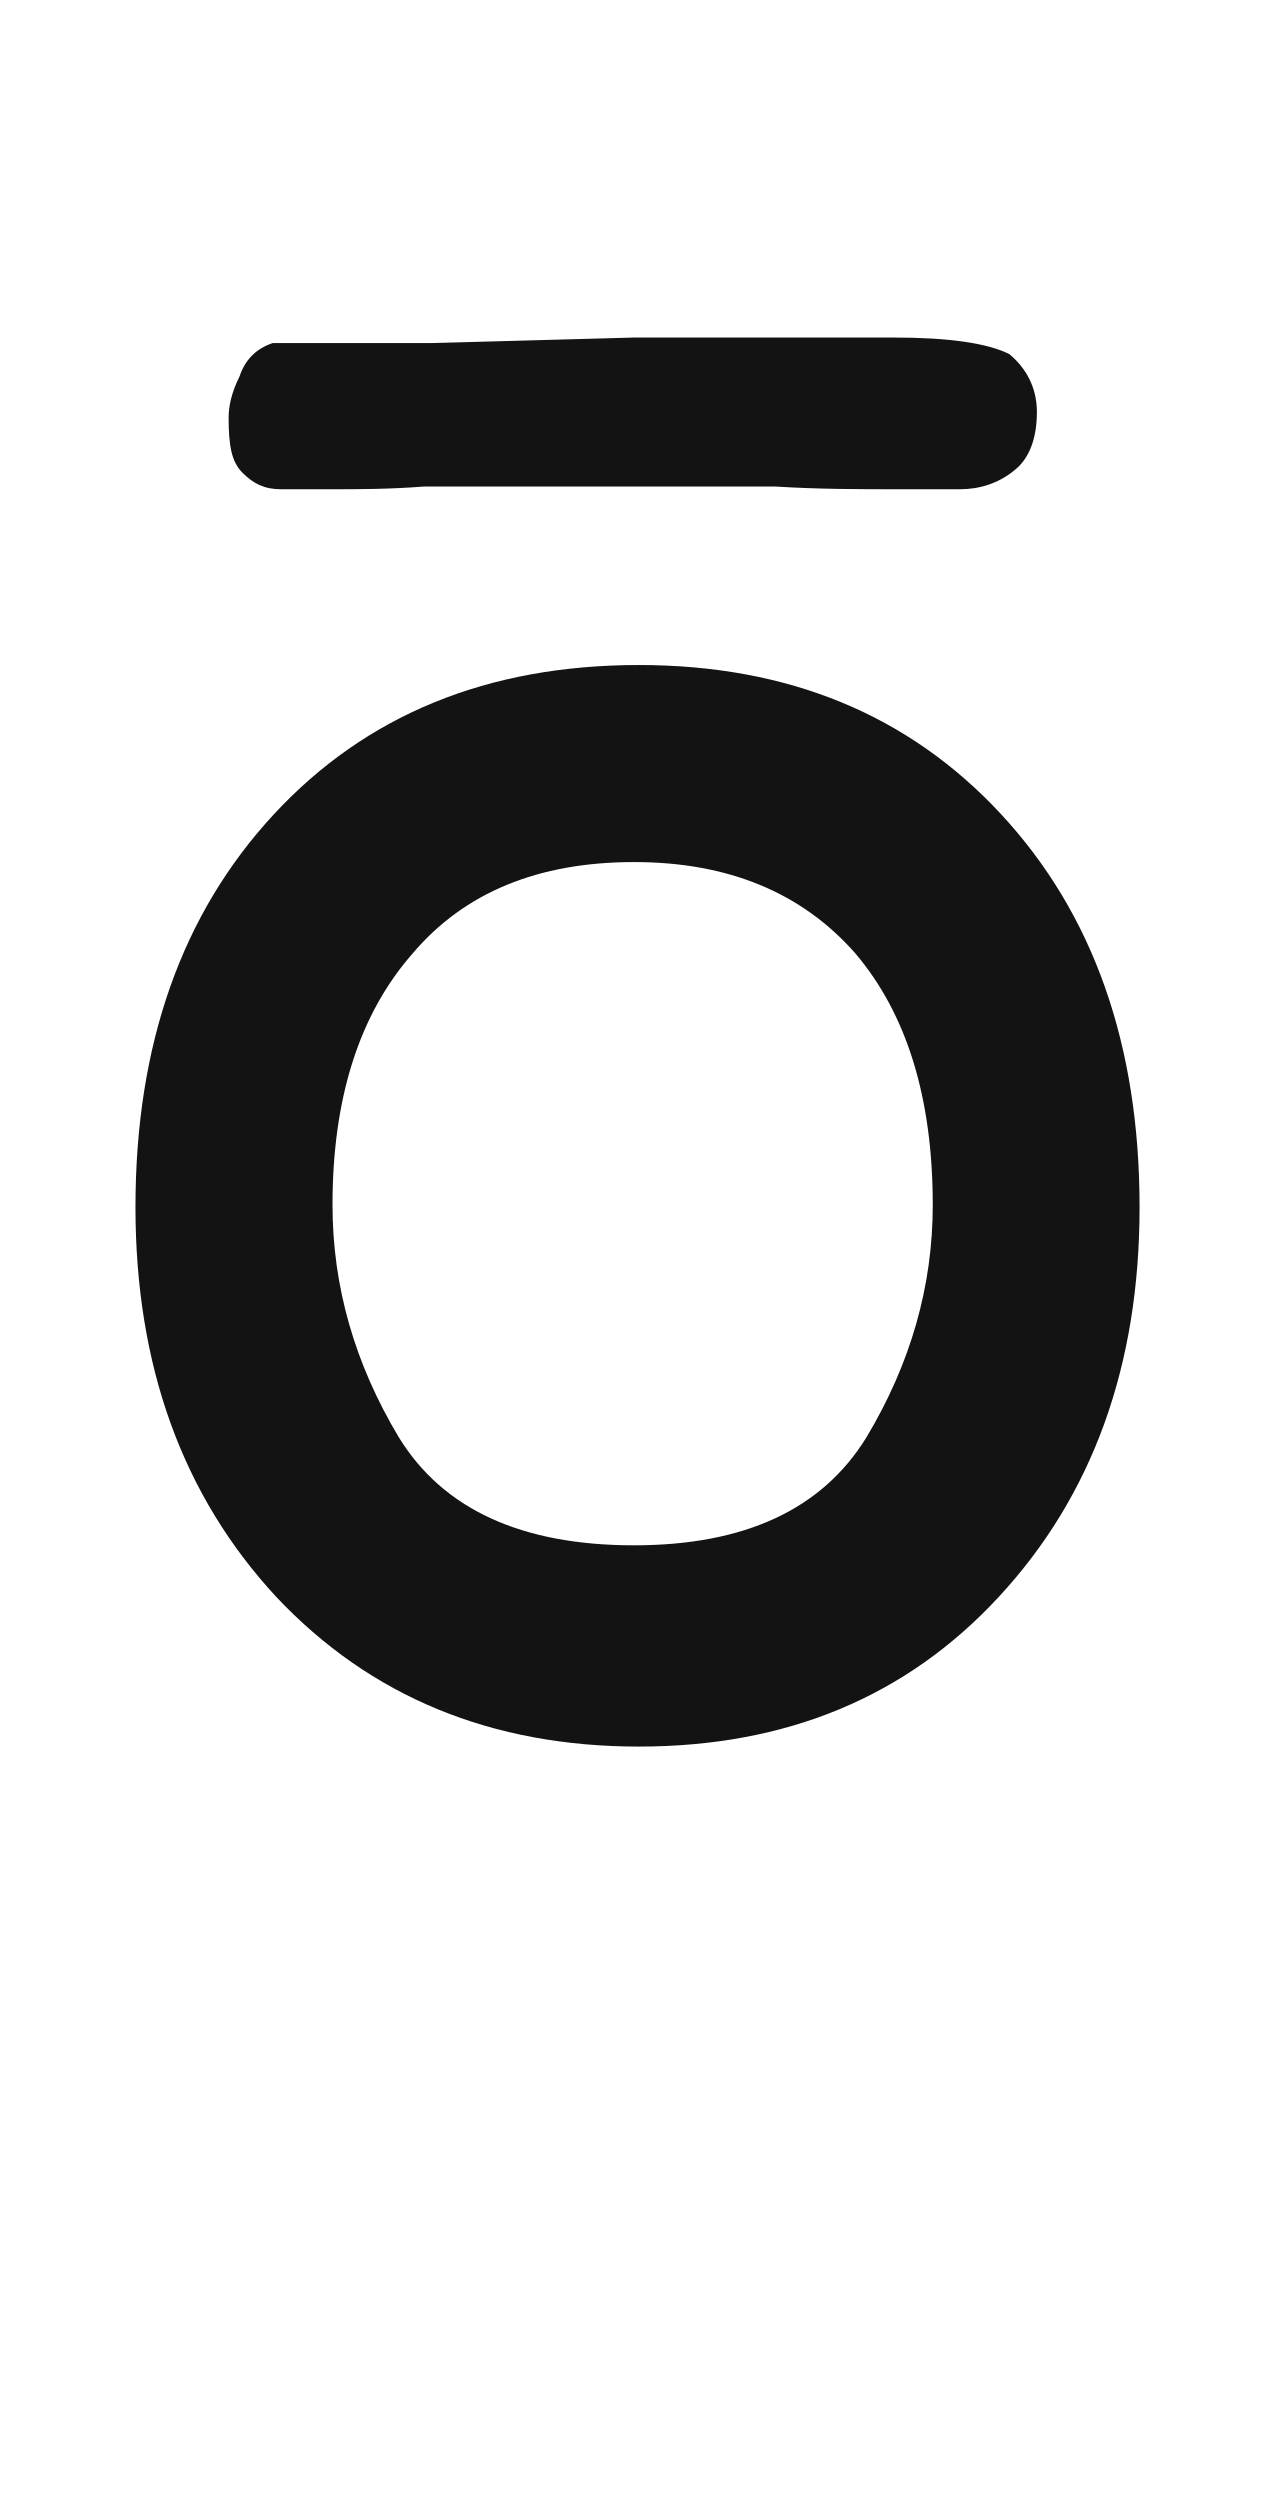
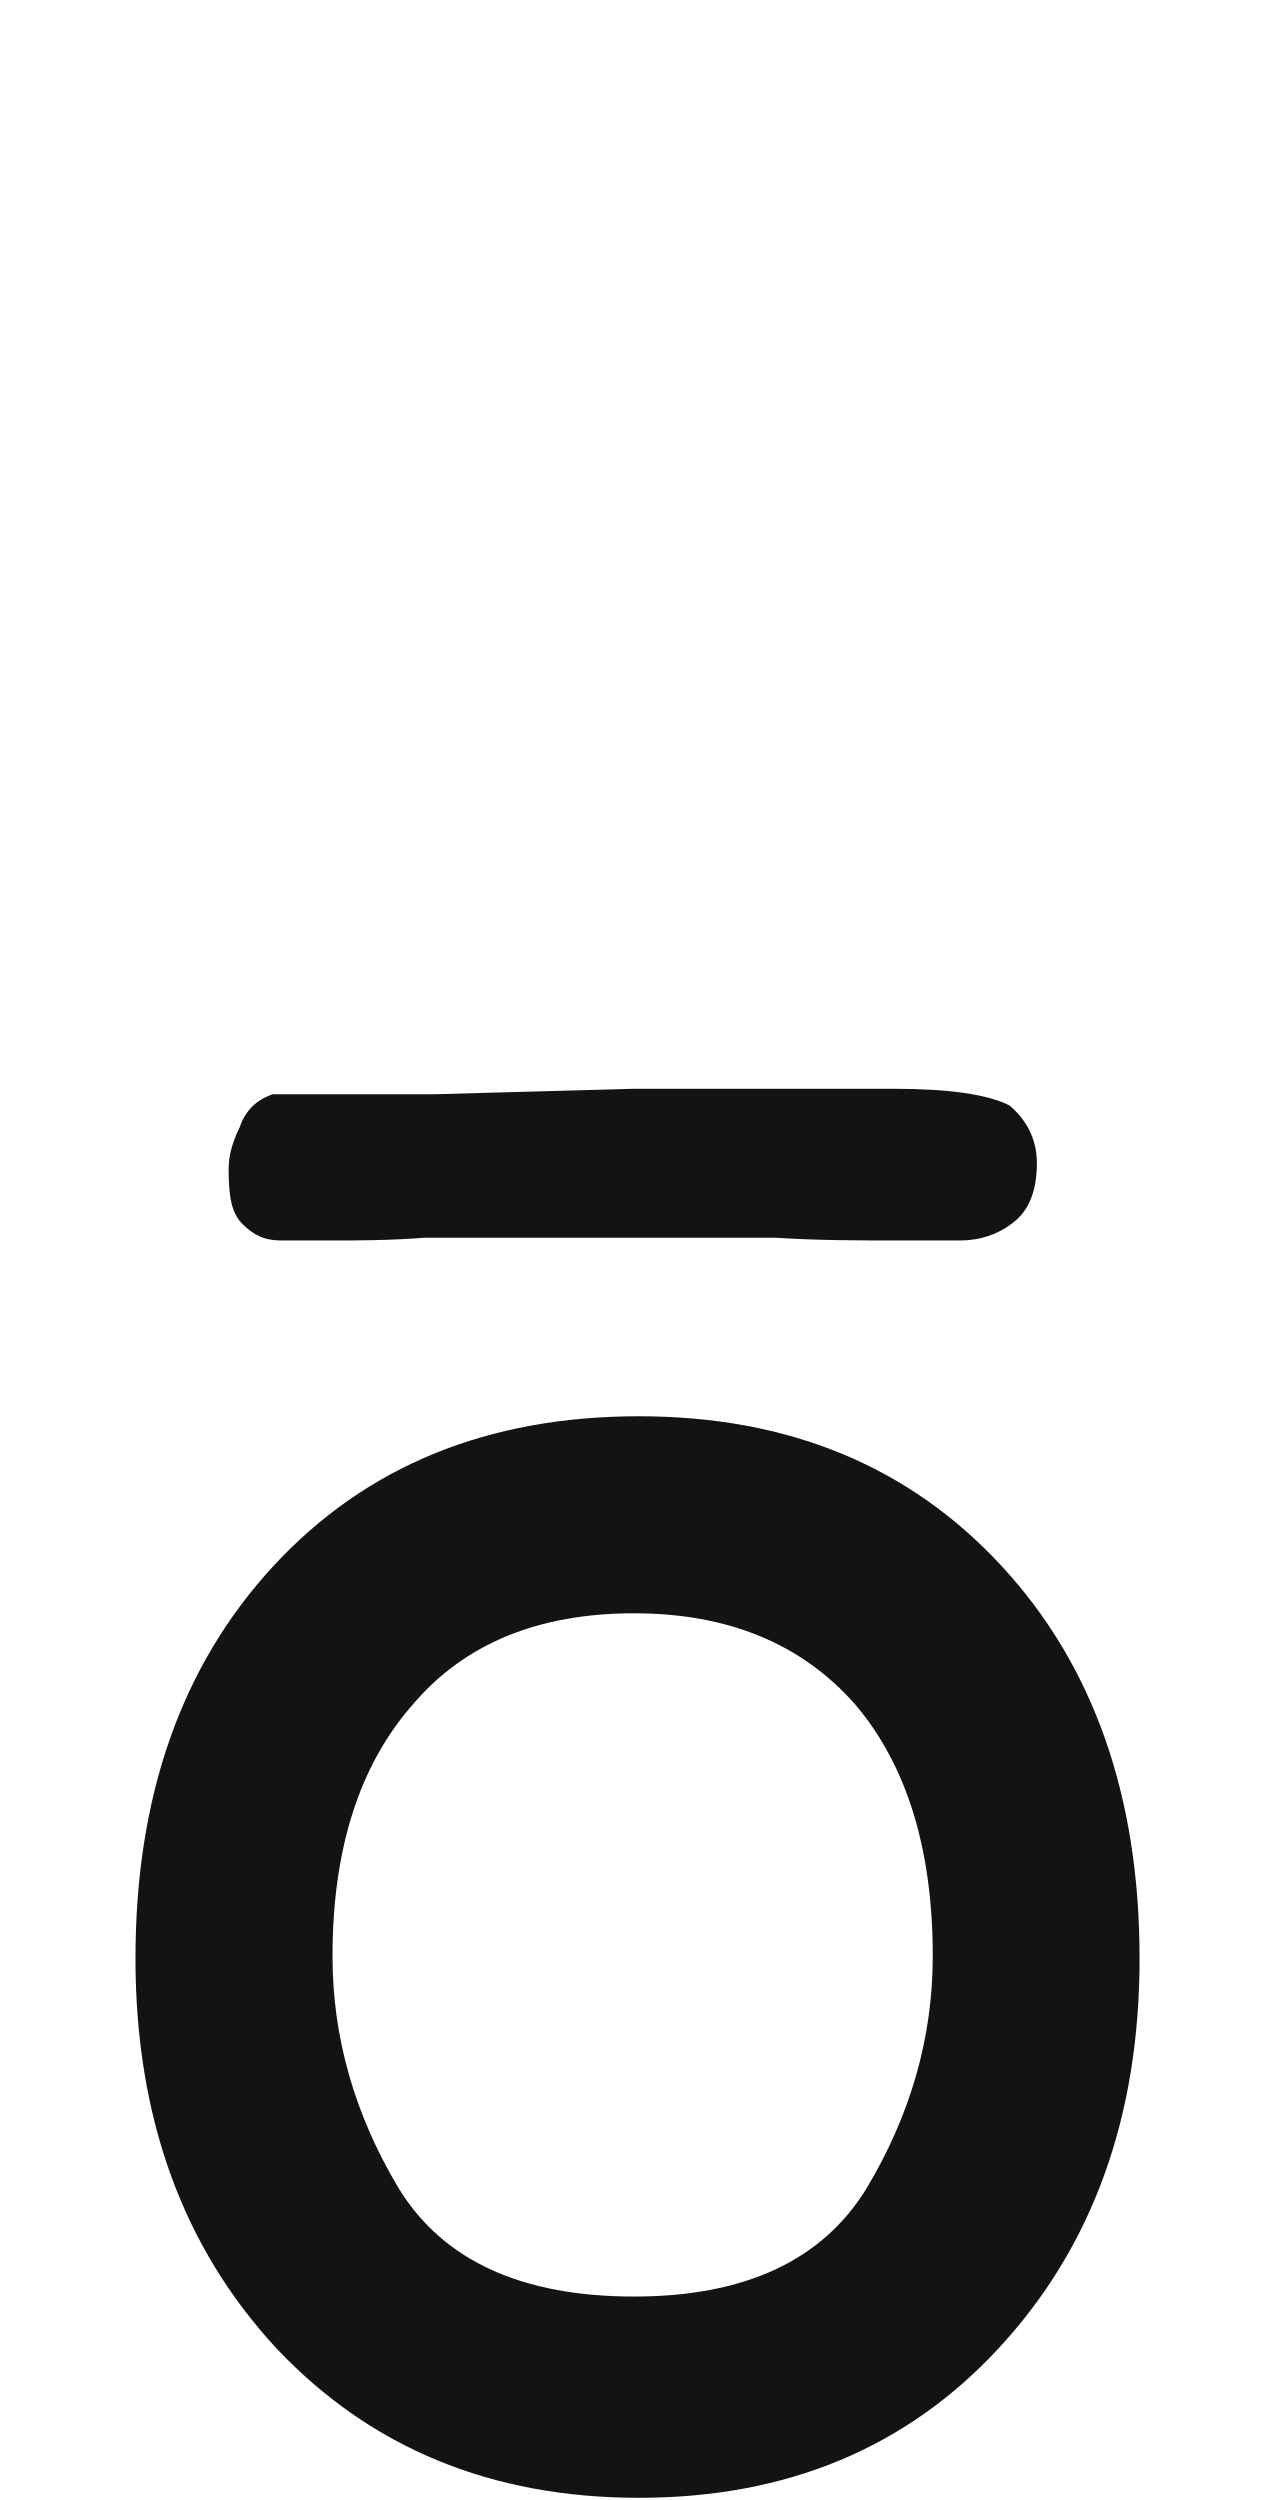
<svg xmlns="http://www.w3.org/2000/svg" width="103" height="203" viewBox="0 0 103 203">
-   <path fill="#131313" d="M789,114.761 C789,101.584 792.743,90.953 800.23,82.867 C807.717,74.781 817.6,70.738 829.879,70.738 C842.008,70.738 851.816,74.781 859.303,82.867 C866.79,90.953 870.533,101.584 870.533,114.761 C870.533,127.639 866.715,138.196 859.078,146.431 C851.591,154.517 841.858,158.56 829.879,158.56 C817.9,158.56 808.092,154.517 800.455,146.431 C792.818,138.196 789,127.639 789,114.761 Z M805,114.59 C805,121.178 806.797,127.467 810.391,133.457 C813.984,139.297 820.348,142.217 829.482,142.217 C838.467,142.217 844.756,139.297 848.35,133.457 C851.943,127.467 853.74,121.178 853.74,114.59 C853.74,105.905 851.644,99.092 847.451,94.15 C843.109,89.209 837.119,86.738 829.482,86.738 C821.696,86.738 815.706,89.209 811.514,94.15 C807.171,99.092 805,105.905 805,114.59 Z M862.196,50.194 C862.196,48.178 861.3,46.61 859.956,45.49 C858.164,44.594 855.028,44.146 850.548,44.146 L829.492,44.146 L813.14,44.594 L800.148,44.594 C798.804,45.042 797.908,45.938 797.46,47.282 C796.788,48.626 796.564,49.746 796.564,50.642 C796.564,52.882 796.788,54.226 797.684,55.122 C798.58,56.018 799.476,56.466 800.82,56.466 L804.852,56.466 C807.092,56.466 809.556,56.466 812.468,56.242 L840.916,56.242 C844.5,56.466 847.86,56.466 850.996,56.466 L855.924,56.466 C857.492,56.466 859.06,56.018 860.404,54.898 C861.524,54.002 862.196,52.434 862.196,50.194 Z" transform="translate(-778 -16.738)" />
+   <path fill="#131313" d="M789,159.023 C789,145.846 792.743,135.215 800.23,127.129 C807.717,119.043 817.6,115 829.879,115 C842.008,115 851.816,119.043 859.303,127.129 C866.79,135.215 870.533,145.846 870.533,159.023 C870.533,171.901 866.715,182.458 859.078,190.693 C851.591,198.779 841.858,202.822 829.879,202.822 C817.9,202.822 808.092,198.779 800.455,190.693 C792.818,182.458 789,171.901 789,159.023 Z M805,158.852 C805,165.44 806.797,171.729 810.391,177.719 C813.984,183.559 820.348,186.479 829.482,186.479 C838.467,186.479 844.756,183.559 848.35,177.719 C851.943,171.729 853.74,165.44 853.74,158.852 C853.74,150.167 851.644,143.354 847.451,138.412 C843.109,133.471 837.119,131 829.482,131 C821.696,131 815.706,133.471 811.514,138.412 C807.171,143.354 805,150.167 805,158.852 Z M862.196,94.456 C862.196,92.44 861.3,90.872 859.956,89.752 C858.164,88.856 855.028,88.408 850.548,88.408 L829.492,88.408 L813.14,88.856 L800.148,88.856 C798.804,89.304 797.908,90.2 797.46,91.544 C796.788,92.888 796.564,94.008 796.564,94.904 C796.564,97.144 796.788,98.488 797.684,99.384 C798.58,100.28 799.476,100.728 800.82,100.728 L804.852,100.728 C807.092,100.728 809.556,100.728 812.468,100.504 L840.916,100.504 C844.5,100.728 847.86,100.728 850.996,100.728 L855.924,100.728 C857.492,100.728 859.06,100.28 860.404,99.16 C861.524,98.264 862.196,96.696 862.196,94.456 Z" transform="translate(-778)" />
</svg>
